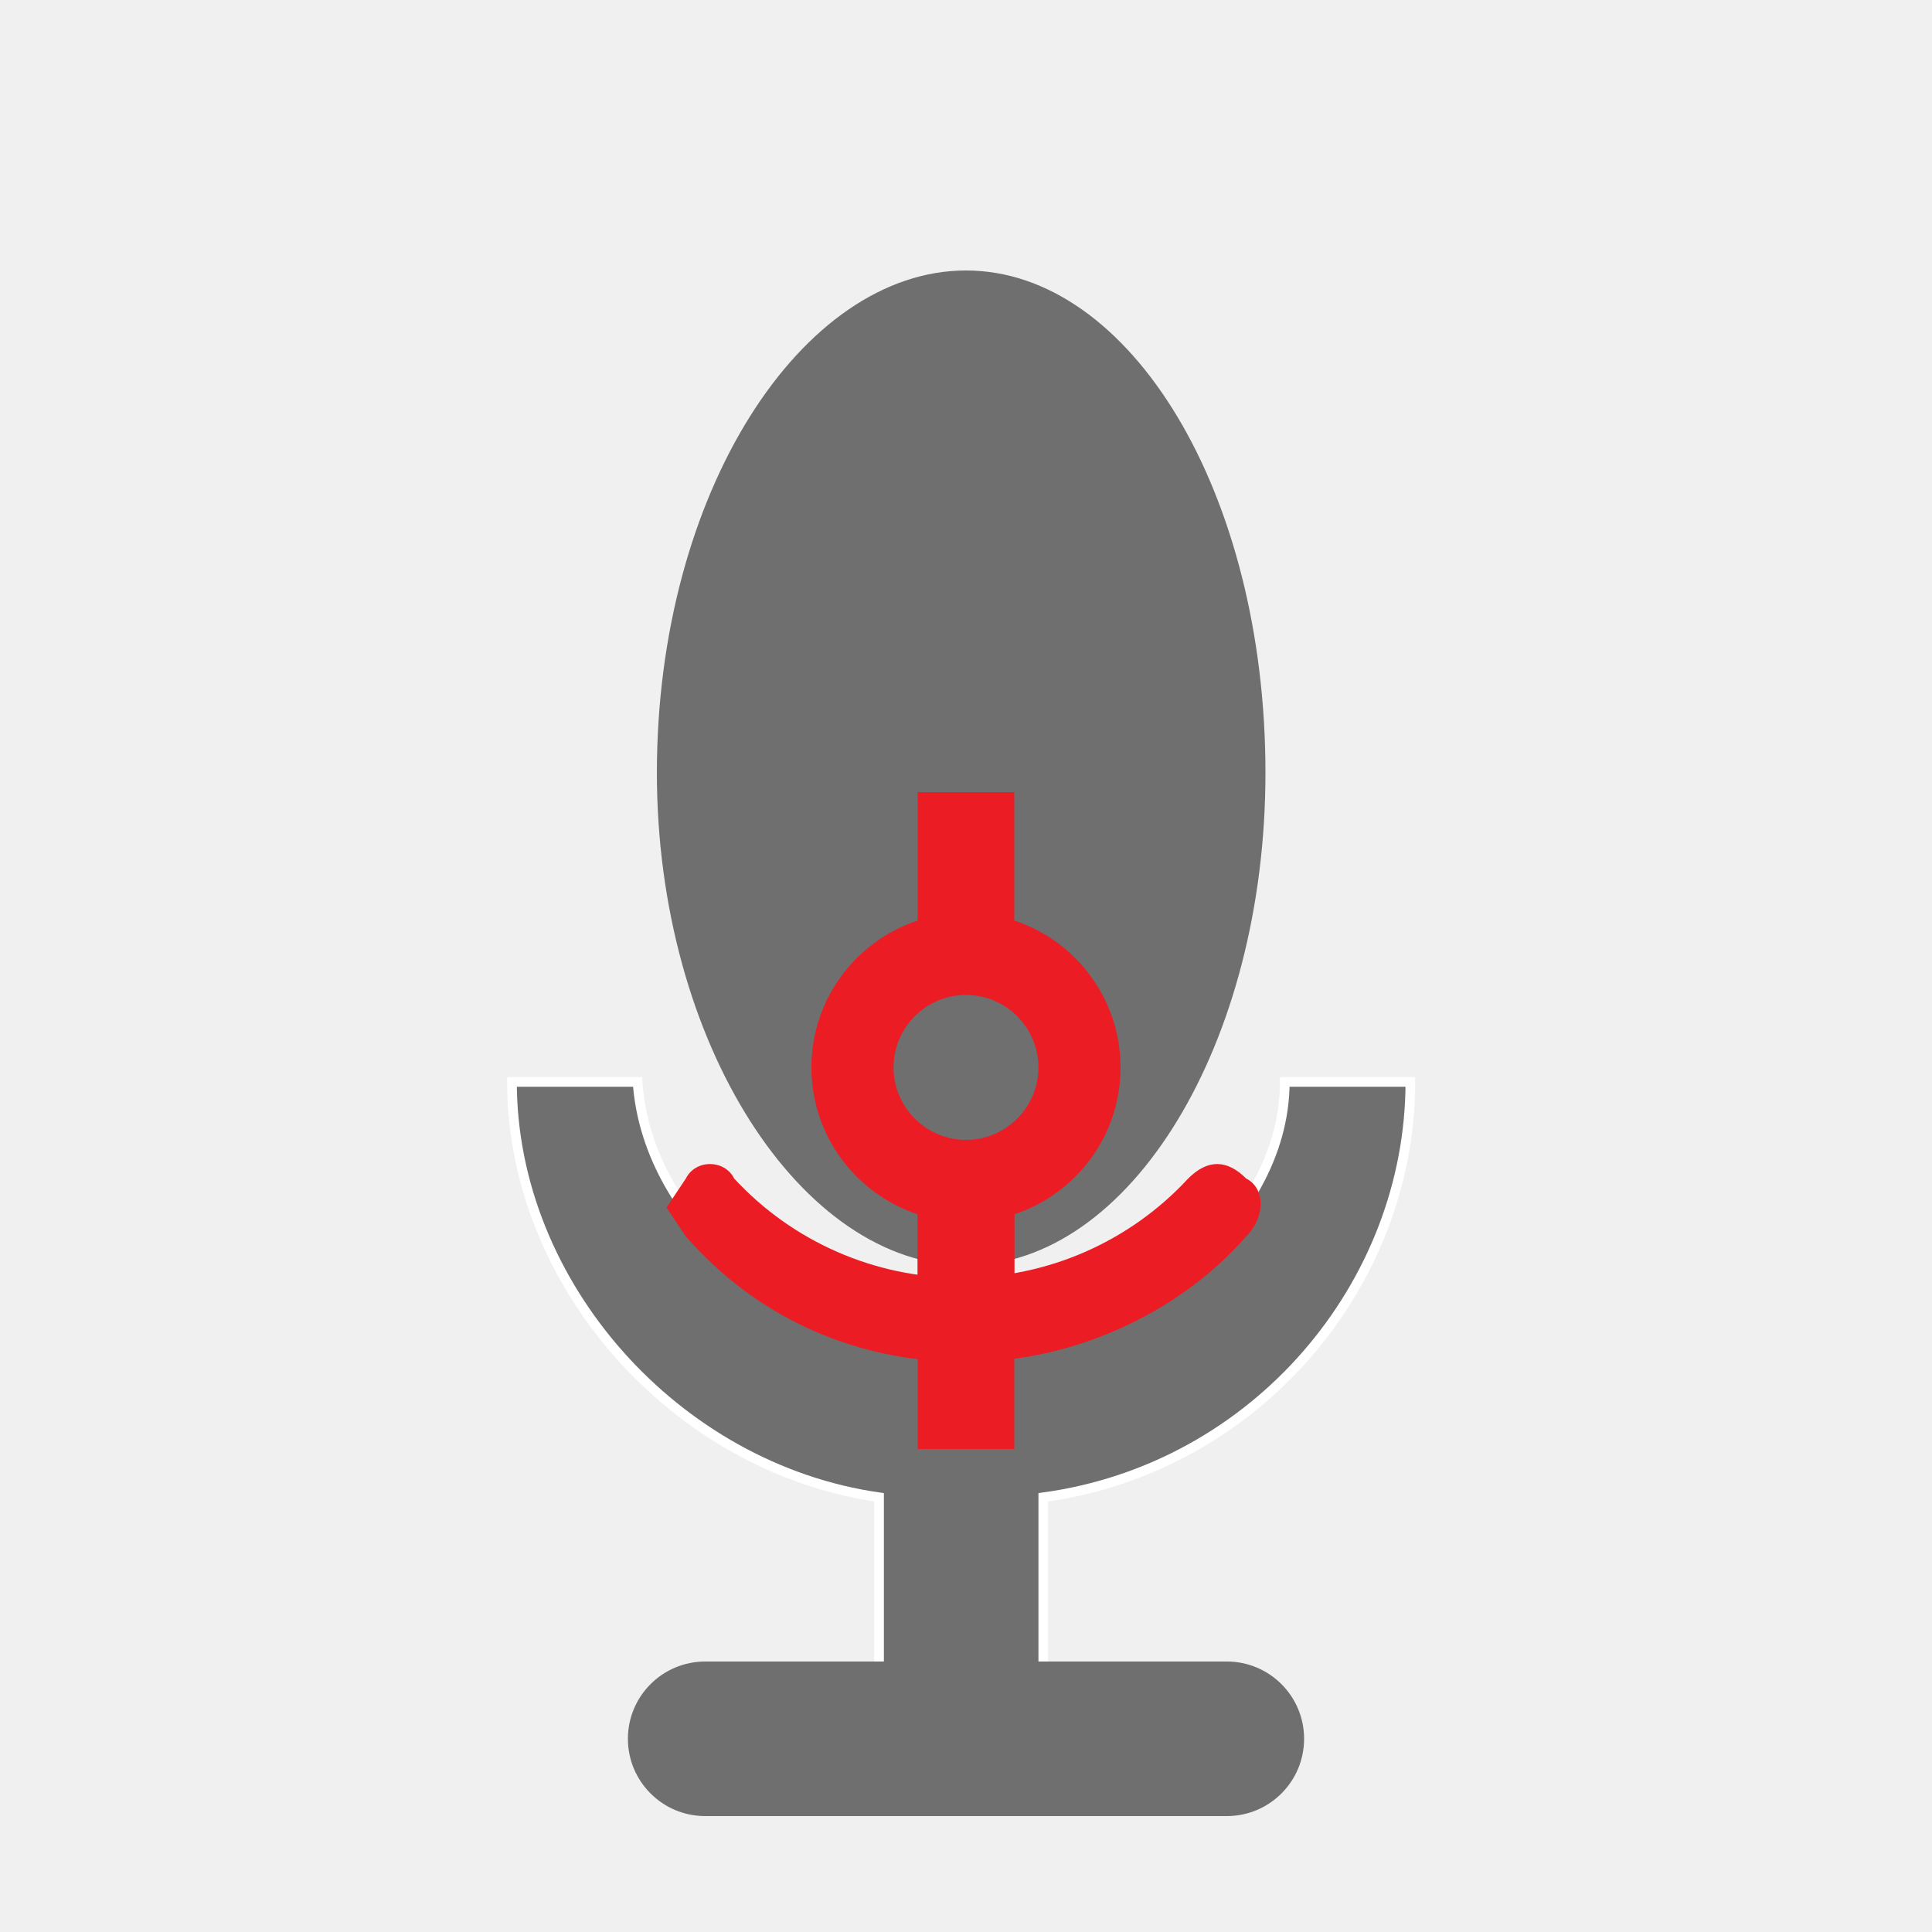
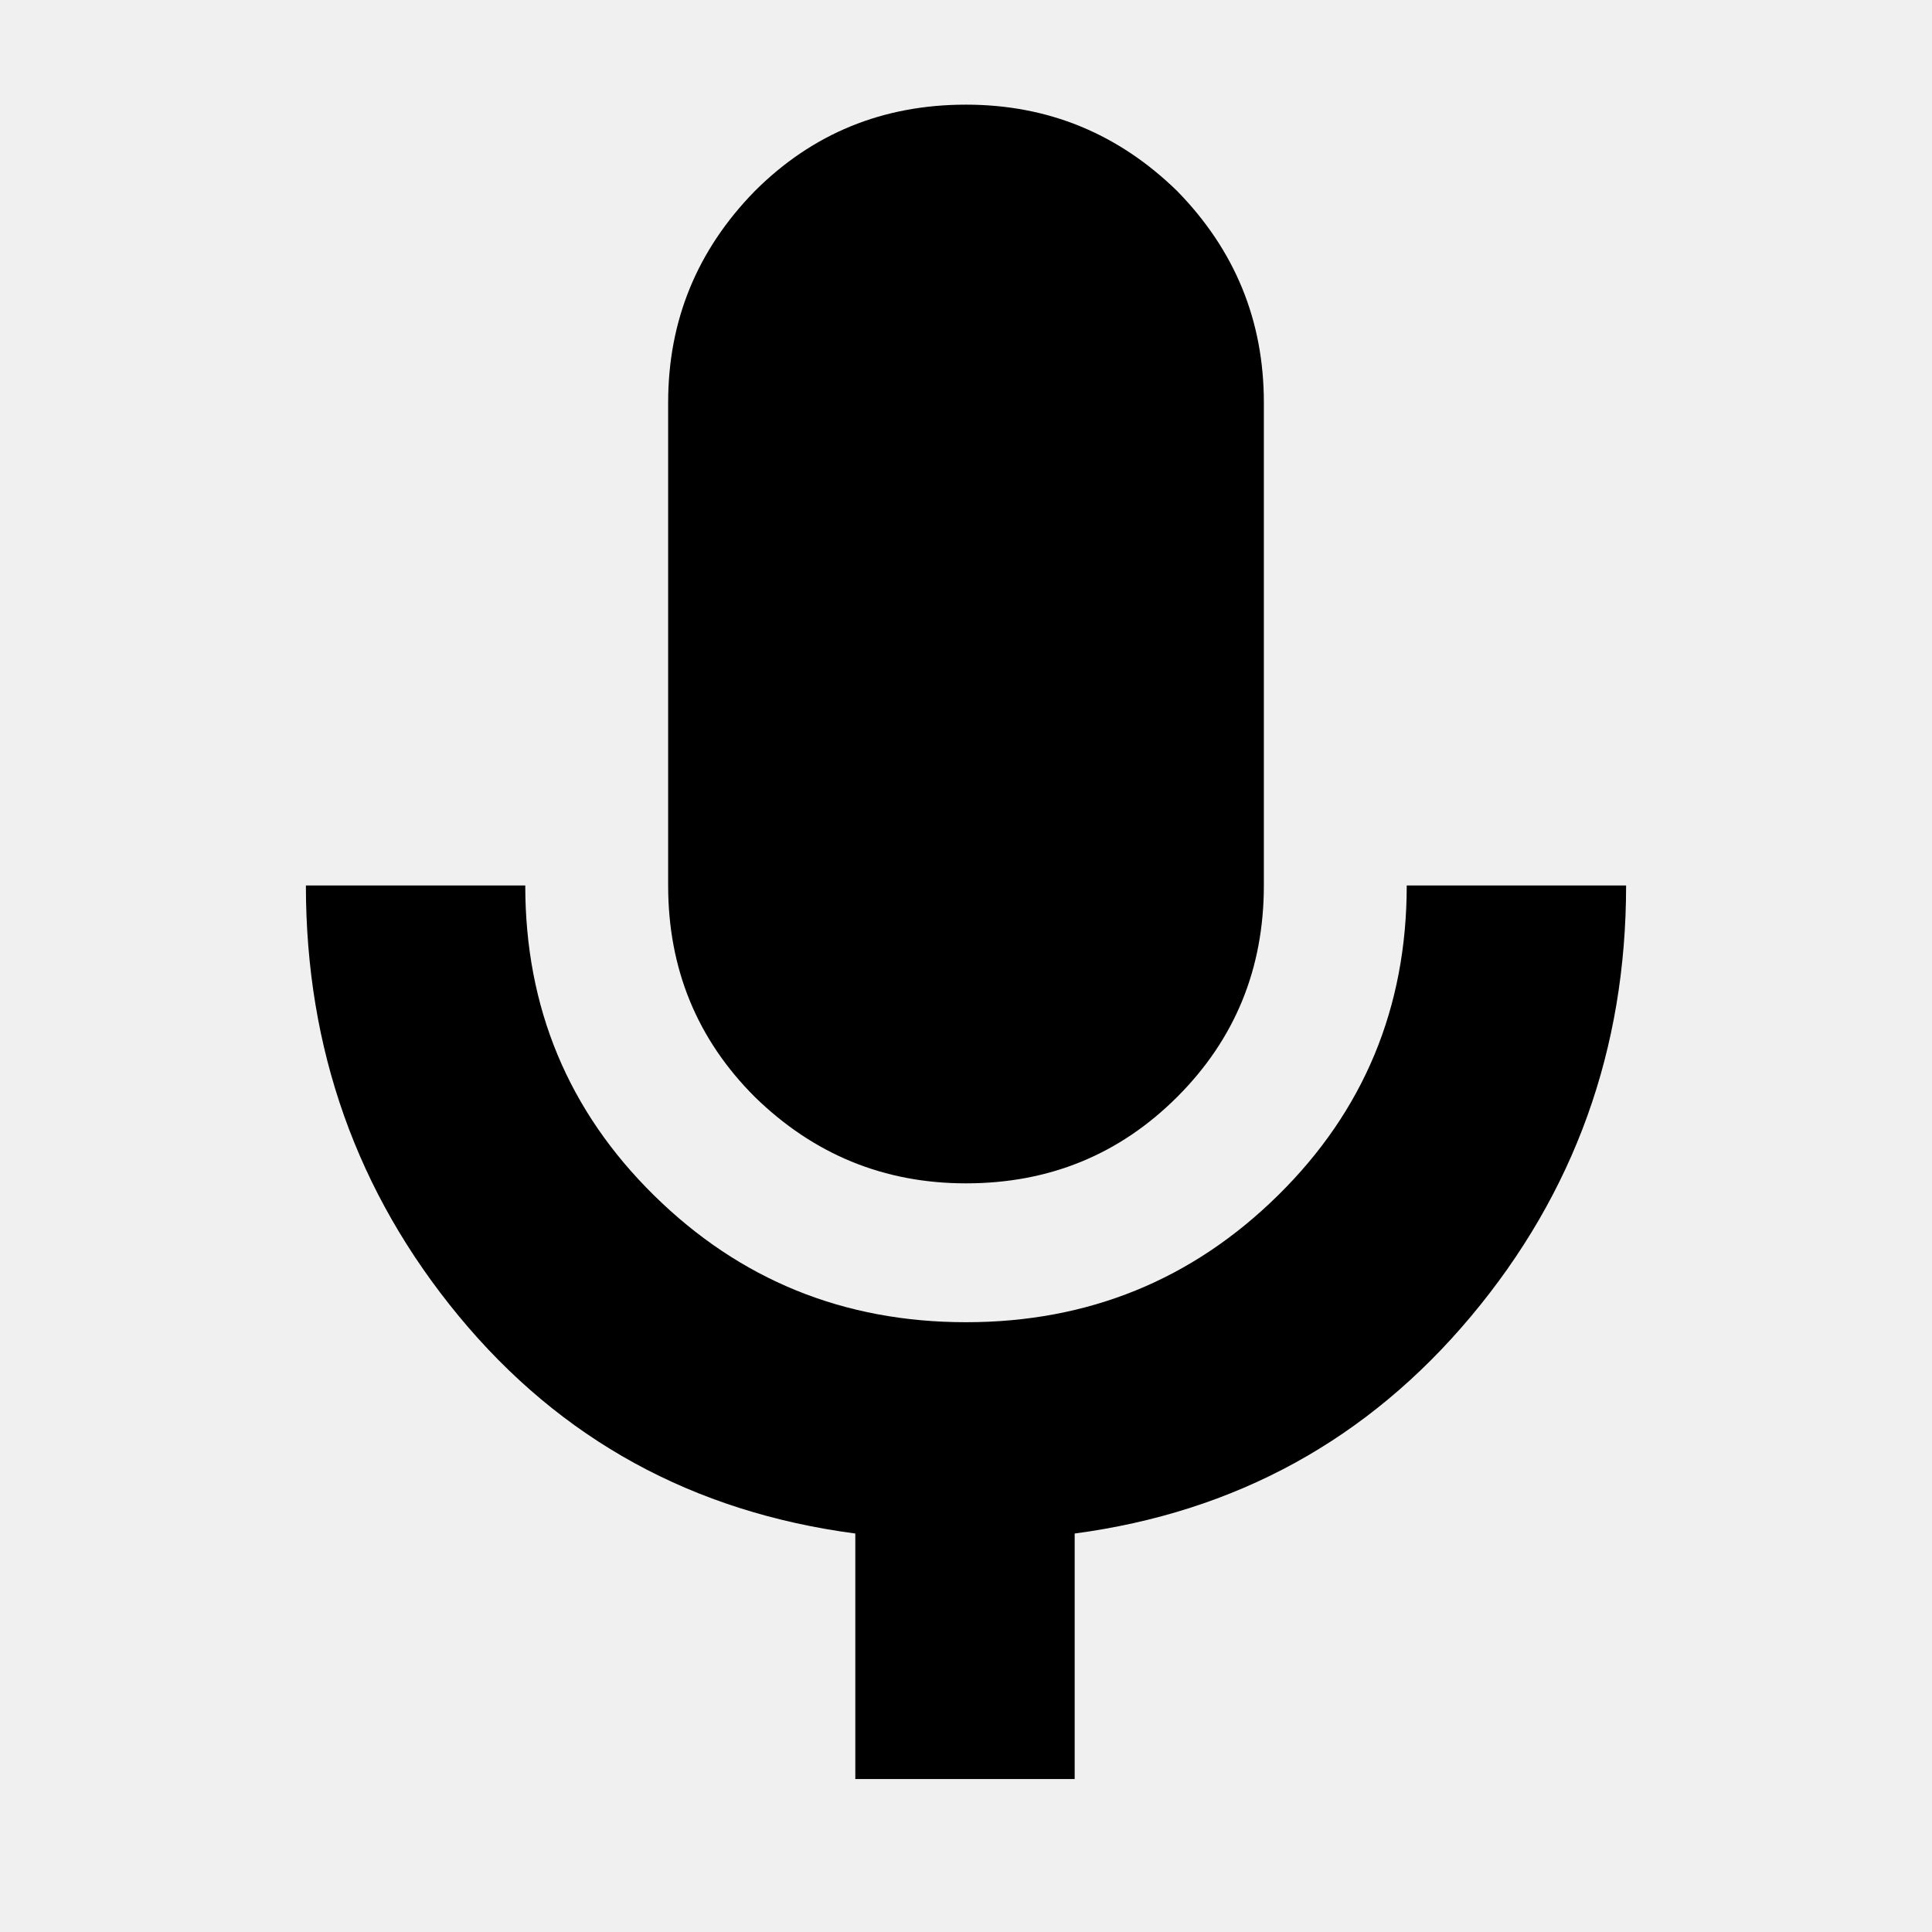
- <svg xmlns="http://www.w3.org/2000/svg" viewBox="0 0 200 200">
-   <path fill="#6f6f6f" stroke="#fff" d="M108 155c22-3 38-22 38-43h-13c0 15-17 28-33 28-17 0-33-13-34-28H53c0 21 17 40 38 43v19h17v-19z" />
-   <path fill="#6f6f6f" d="M68 186c7-5 18-6 25-12l11-1 22 13H68z" />
-   <path fill="#6f6f6f" d="m87 180 8-8h32a8 8 0 1 1 0 16H95l-8-8z" />
-   <path fill="#6f6f6f" d="m113 180-8 8H73a8 8 0 1 1 0-16h32l8 8z" />
-   <path fill="#6f6f6f" d="M100 131c-17 0-32-23-32-51 0-29 15-52 32-52s31 23 31 52c0 28-14 51-31 51z" opacity="undefined" />
-   <path fill="#ec1c24" d="M129 128c2-2 2-5 0-6-2-2-4-2-6 0a32 32 0 0 1-47 0c-1-2-4-2-5 0l-2 3 2 3c7 8 17 13 29 13 11 0 22-5 29-13z" />
-   <path fill="none" stroke="#ec1c24" stroke-width="10" d="M100 103v33" opacity="undefined" />
-   <circle cx="100" cy="110.5" r="16" fill="#ec1c24" />
-   <path fill="none" stroke="#ec1c24" stroke-width="10" d="M100 117v33M100 82v33" opacity="undefined" />
-   <circle cx="100" cy="110.5" r="5" fill="#6f6f6f" stroke="#6f6f6f" stroke-width="5" />
+ <svg viewBox="0 -960 960 960">
+   <path d="M480-372q-61 0-105-43-43-43-43-105v-240q0-61 43-105 43-43 105-43 61 0 105 43 43 44 43 105v240q0 62-43 105t-105 43ZM425-76v-122q-121-16-197-108t-76-214h109q0 91 64 154t155 63q91 0 155-63t64-154h109q0 122-77 214T534-198v122H425Z" />
</svg>
